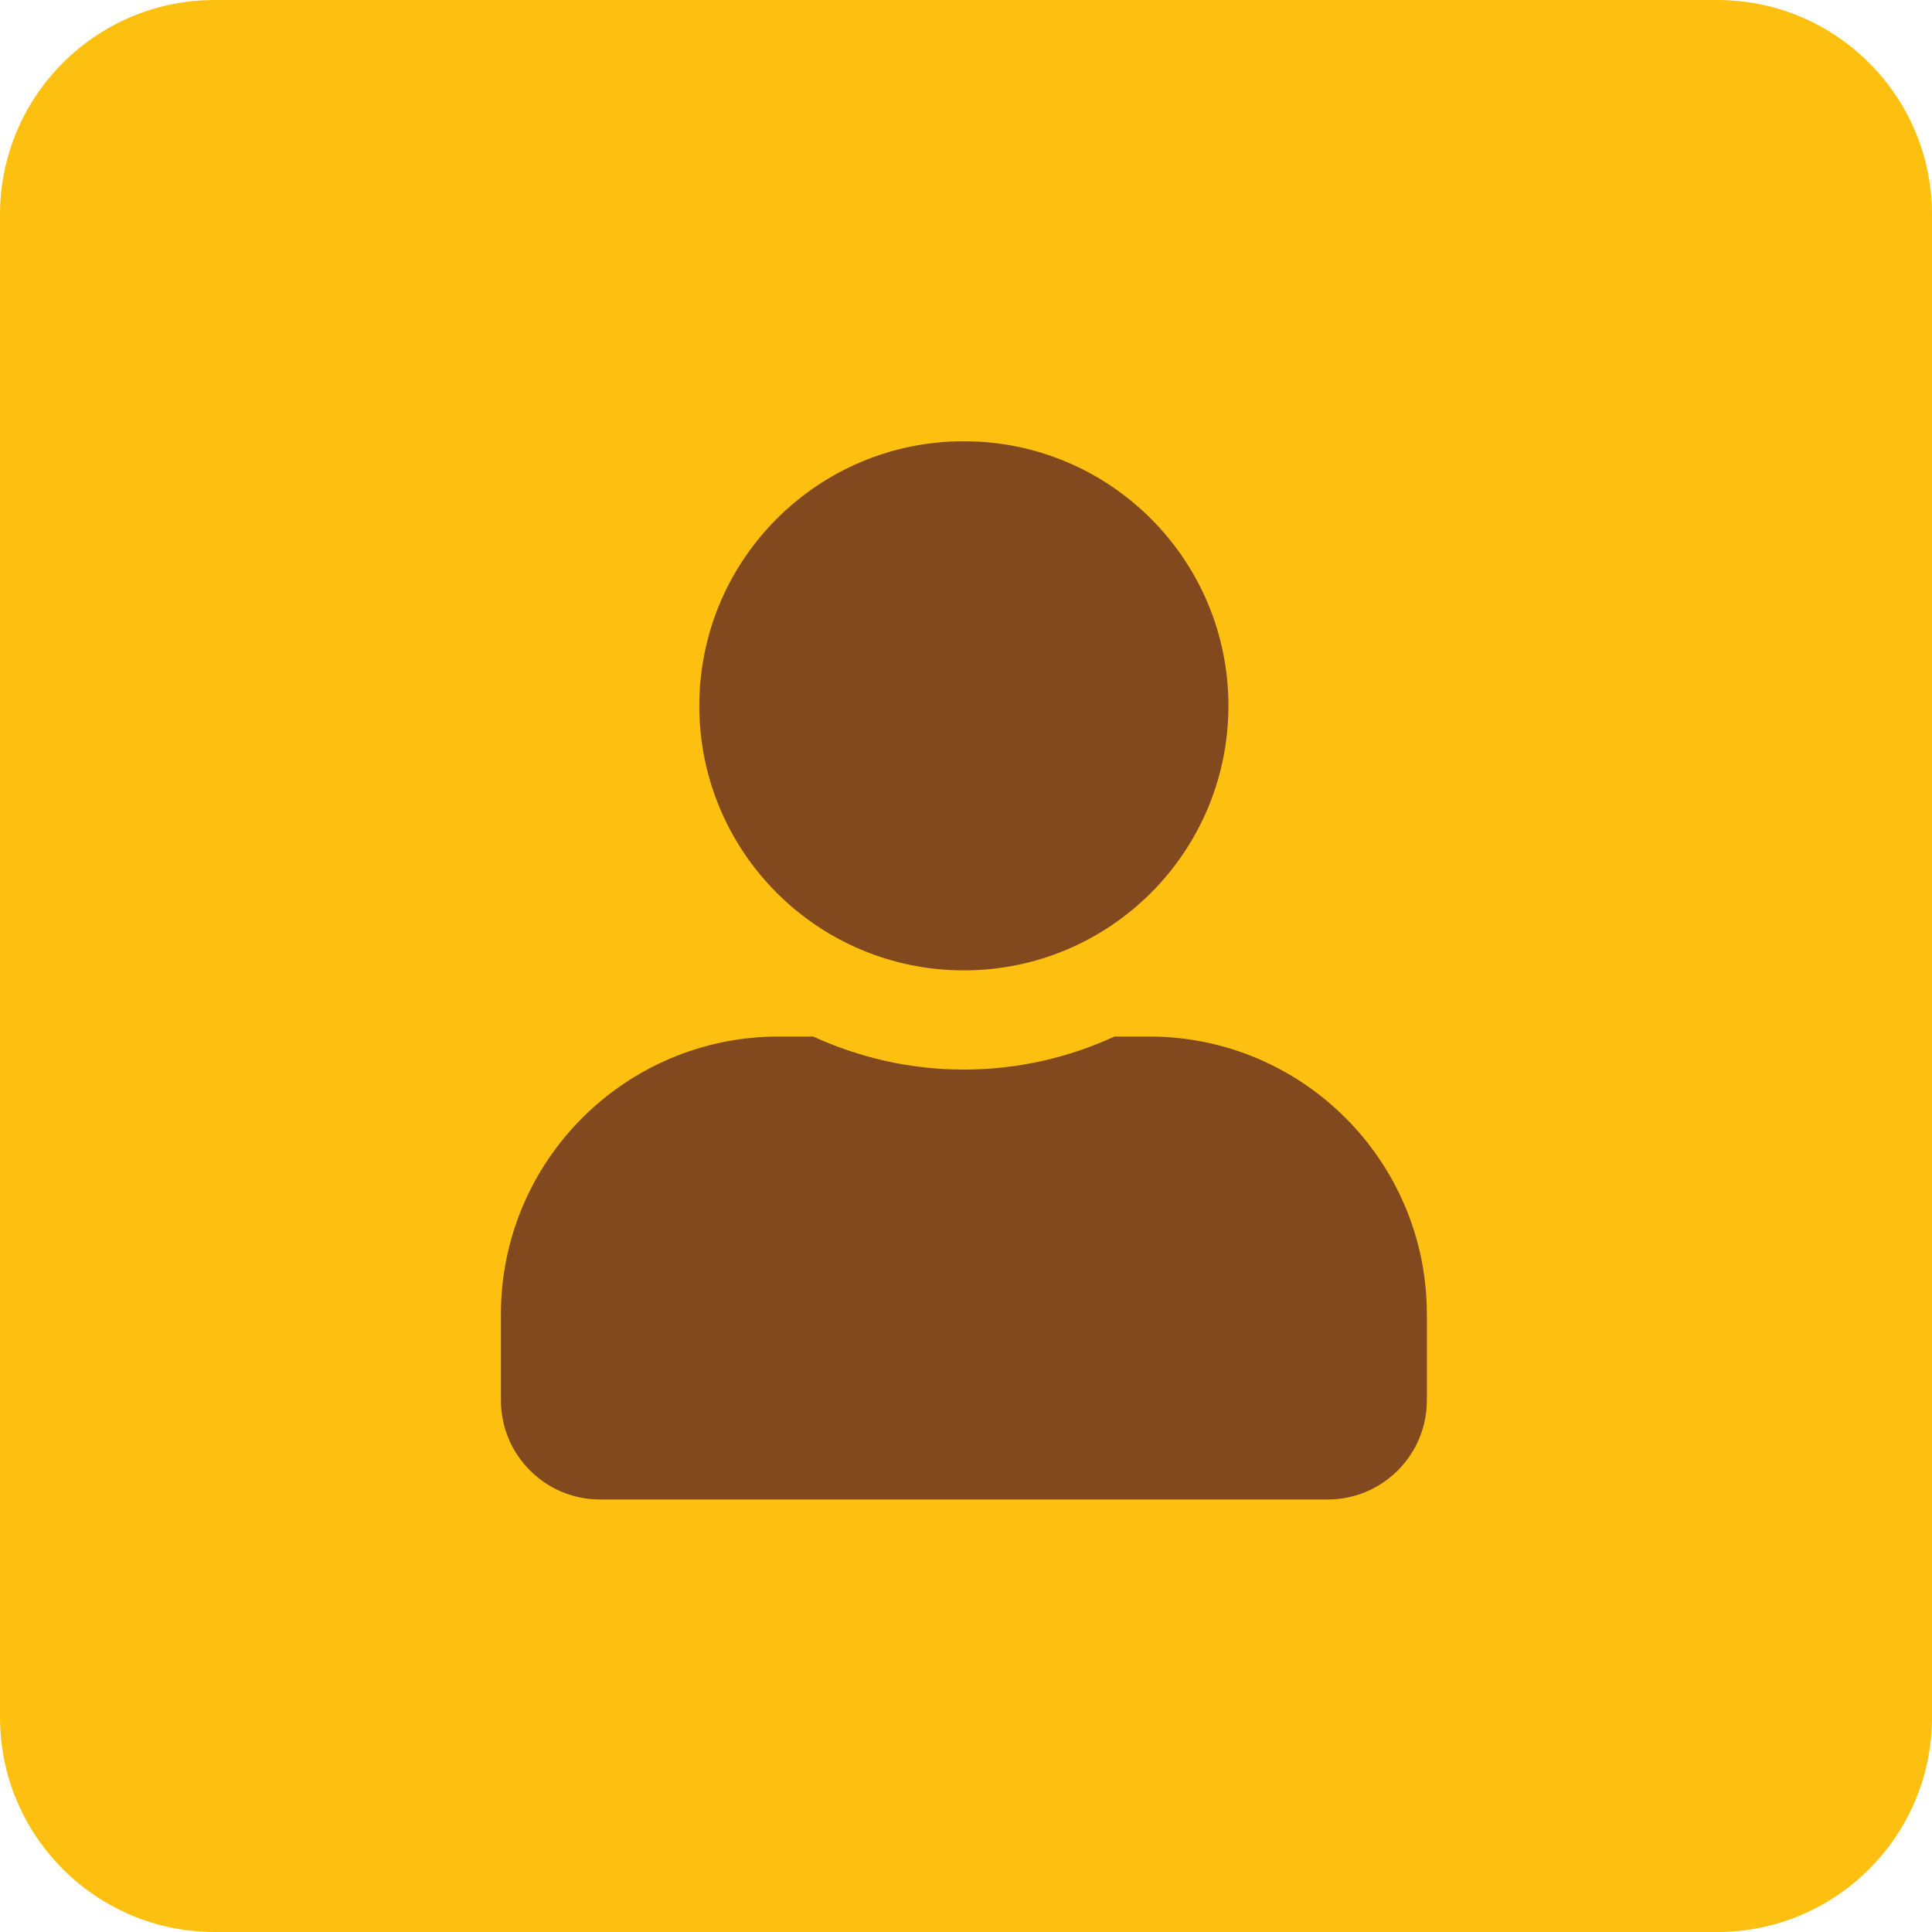
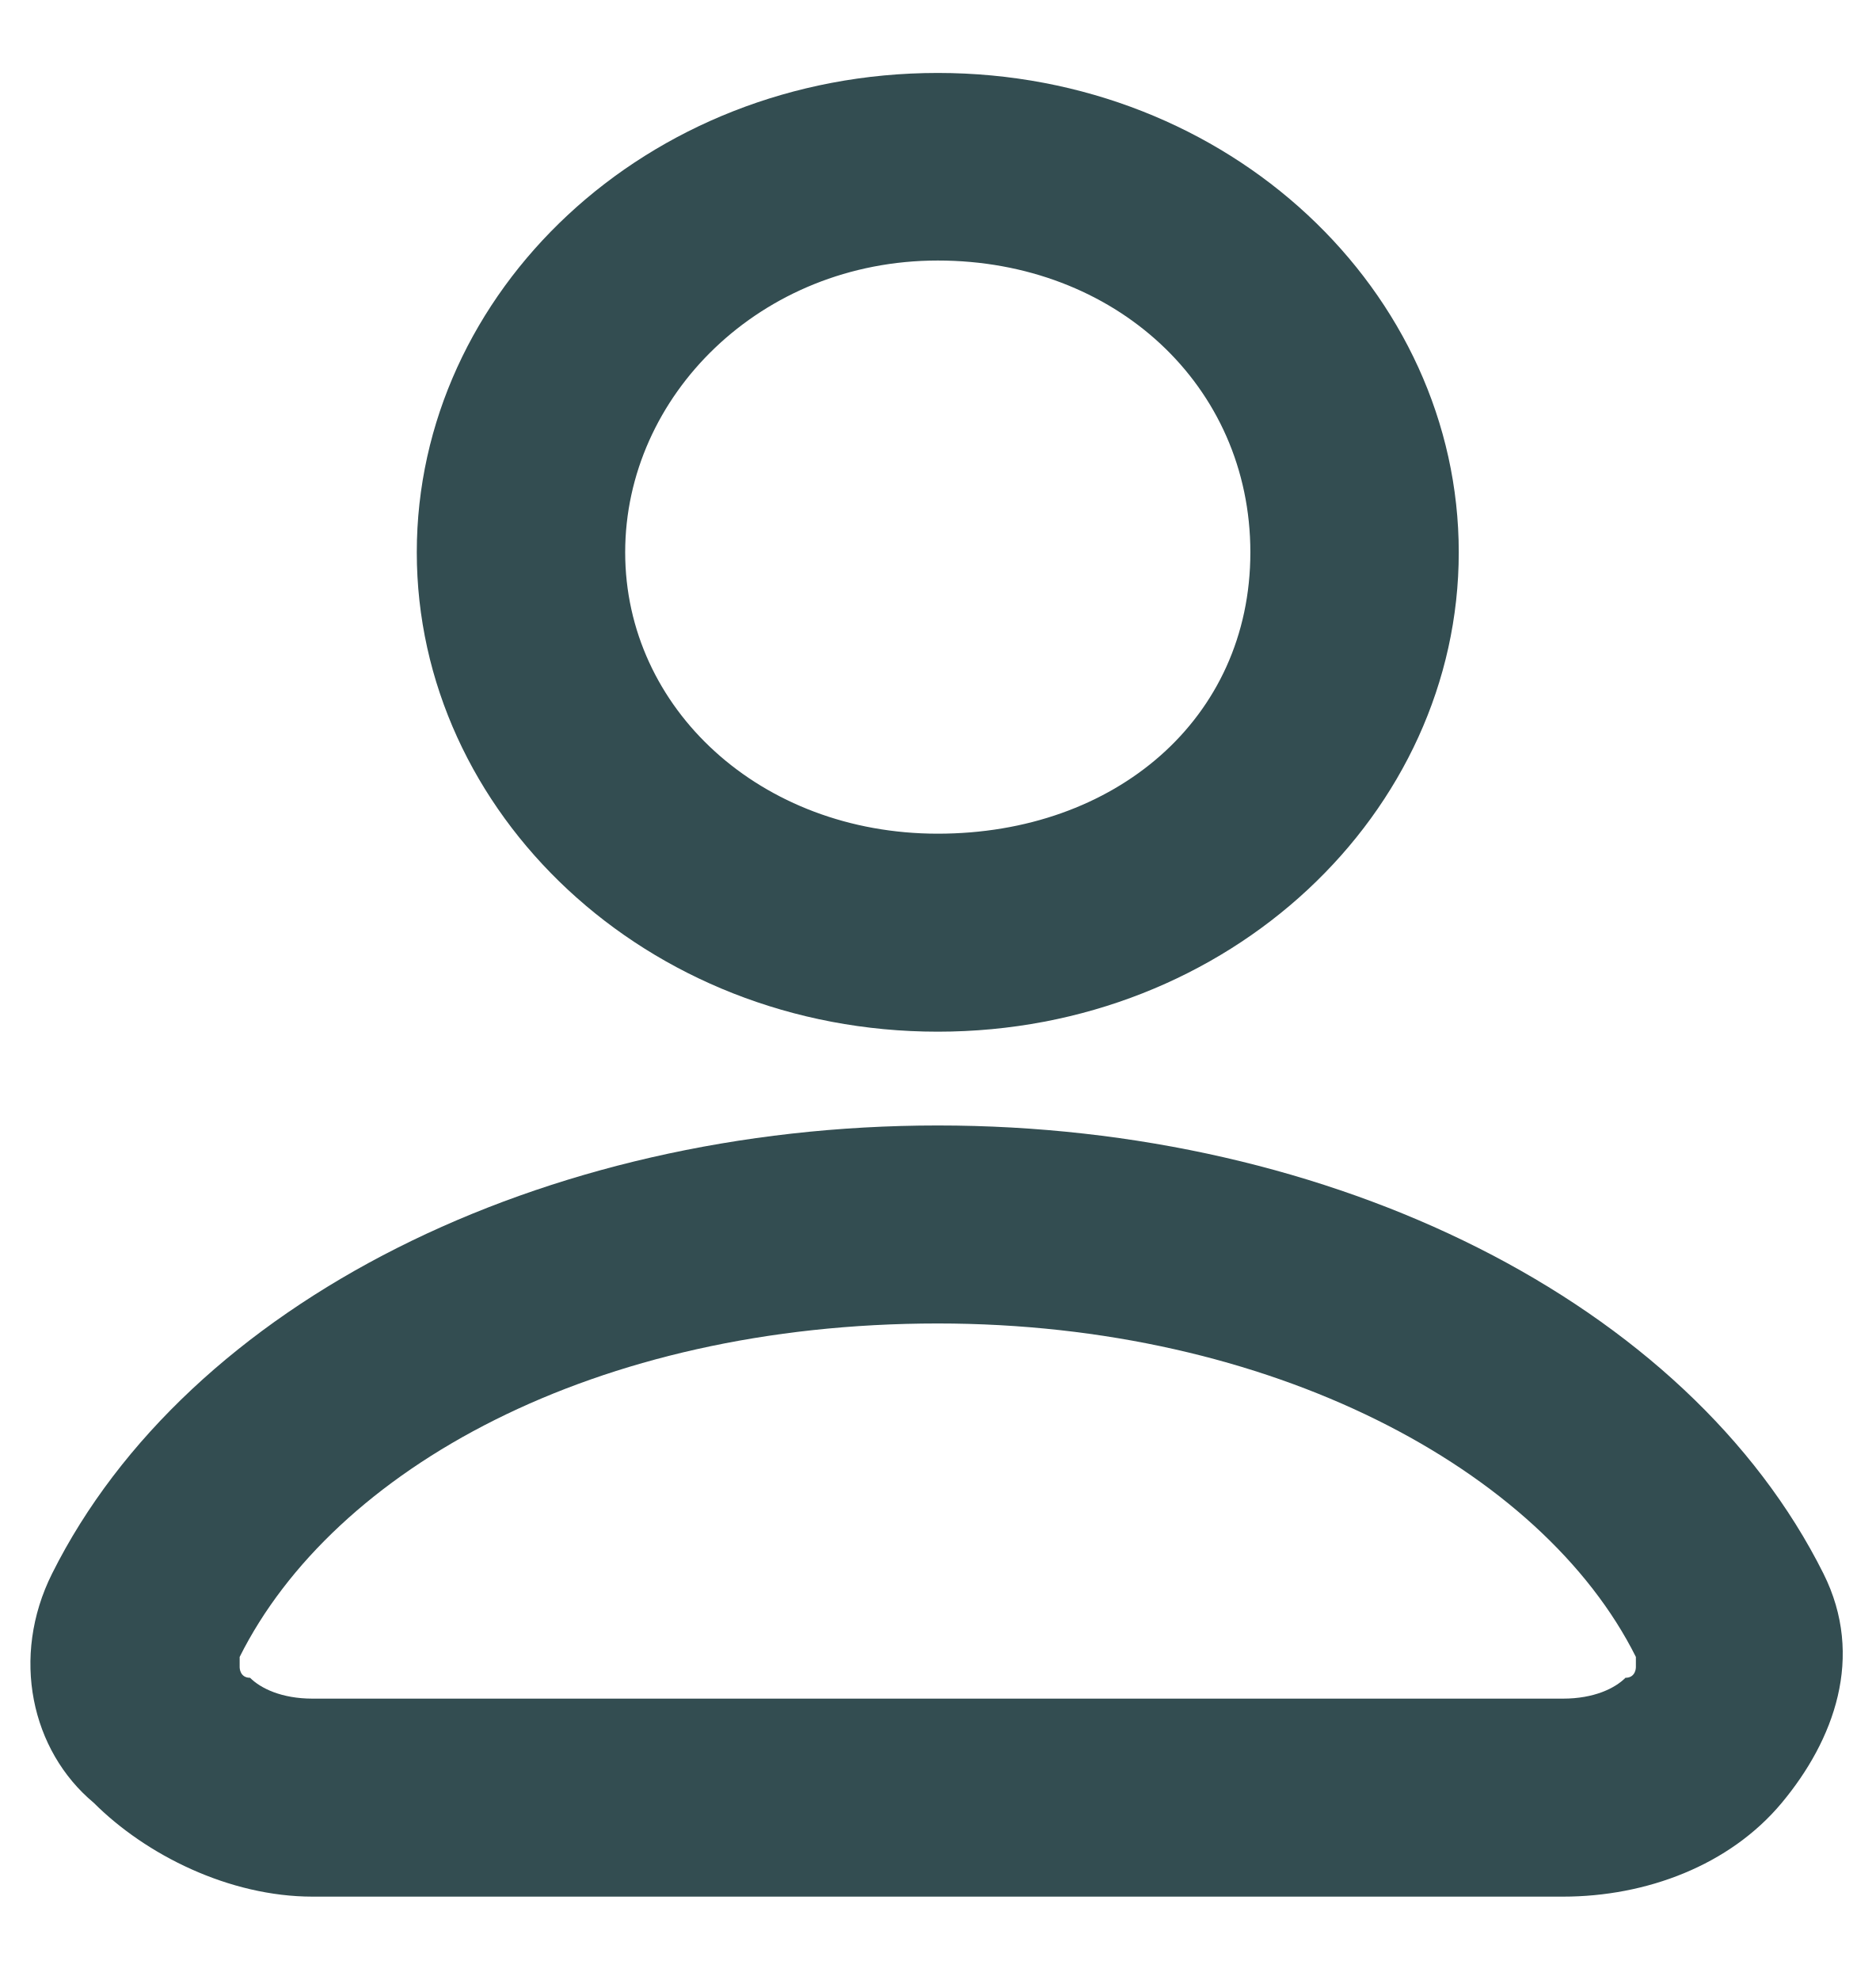
- <svg xmlns="http://www.w3.org/2000/svg" width="162" height="162" fill="none">
-   <g>
-     <path stroke="null" id="svg_1" fill="#FEC010" d="m144,0l-126,0c-9.941,0 -18,8.059 -18,18l0,126c0,9.941 8.059,18 18,18l126,0c9.941,0 18,-8.059 18,-18l0,-126c0,-9.941 -8.059,-18 -18,-18z" />
-     <g stroke="null" fill="#BBBBBB">
-       <path stroke="null" d="m80.821,81.367c12.253,0 22.184,-9.931 22.184,-22.184s-9.931,-22.184 -22.184,-22.184s-22.184,9.931 -22.184,22.184s9.931,22.184 22.184,22.184zm15.529,5.546l-2.894,0c-3.847,1.768 -8.128,2.773 -12.634,2.773s-8.769,-1.005 -12.634,-2.773l-2.894,0c-12.86,0 -23.293,10.433 -23.293,23.293l0,7.21c0,4.593 3.726,8.319 8.319,8.319l61.005,0c4.593,0 8.319,-3.726 8.319,-8.319l0,-7.21c0,-12.86 -10.433,-23.293 -23.293,-23.293z" fill="#82491f" />
-     </g>
-   </g>
+ <svg xmlns="http://www.w3.org/2000/svg" version="1.1" id="Layer_1" x="0px" y="0px" viewBox="0 0 18 19" style="enable-background:new 0 0 18 19;" xml:space="preserve">
+   <style type="text/css">
+ 	.st0{fill-rule:evenodd;clip-rule:evenodd;fill:#334D51;}
+ </style>
+   <path class="st0" d="M14,5.3c0-2.5-2.2-4.6-5-4.6c-2.8,0-5,2.1-5,4.6s2.2,4.6,5,4.6C11.8,9.9,14,7.8,14,5.3z M9,2.5  c1.7,0,3,1.2,3,2.8S10.7,8,9,8S6,6.8,6,5.3S7.3,2.5,9,2.5z" />
+   <path class="st0" d="M9,10.8c-3.8,0-7.2,1.7-8.5,4.3c-0.4,0.8-0.2,1.7,0.4,2.2c0.5,0.5,1.3,0.9,2.1,0.9h12c0.8,0,1.6-0.3,2.1-0.9  c0.5-0.6,0.8-1.4,0.4-2.2C16.2,12.5,12.8,10.8,9,10.8z M2.3,15.9c0.9-1.8,3.4-3.2,6.7-3.2c3.2,0,5.8,1.4,6.7,3.2c0,0.1,0,0.1,0,0.1  c0,0,0,0.1-0.1,0.1c-0.1,0.1-0.3,0.2-0.6,0.2H3c-0.3,0-0.5-0.1-0.6-0.2C2.3,16.1,2.3,16,2.3,16C2.3,16,2.3,15.9,2.3,15.9z" />
</svg>
